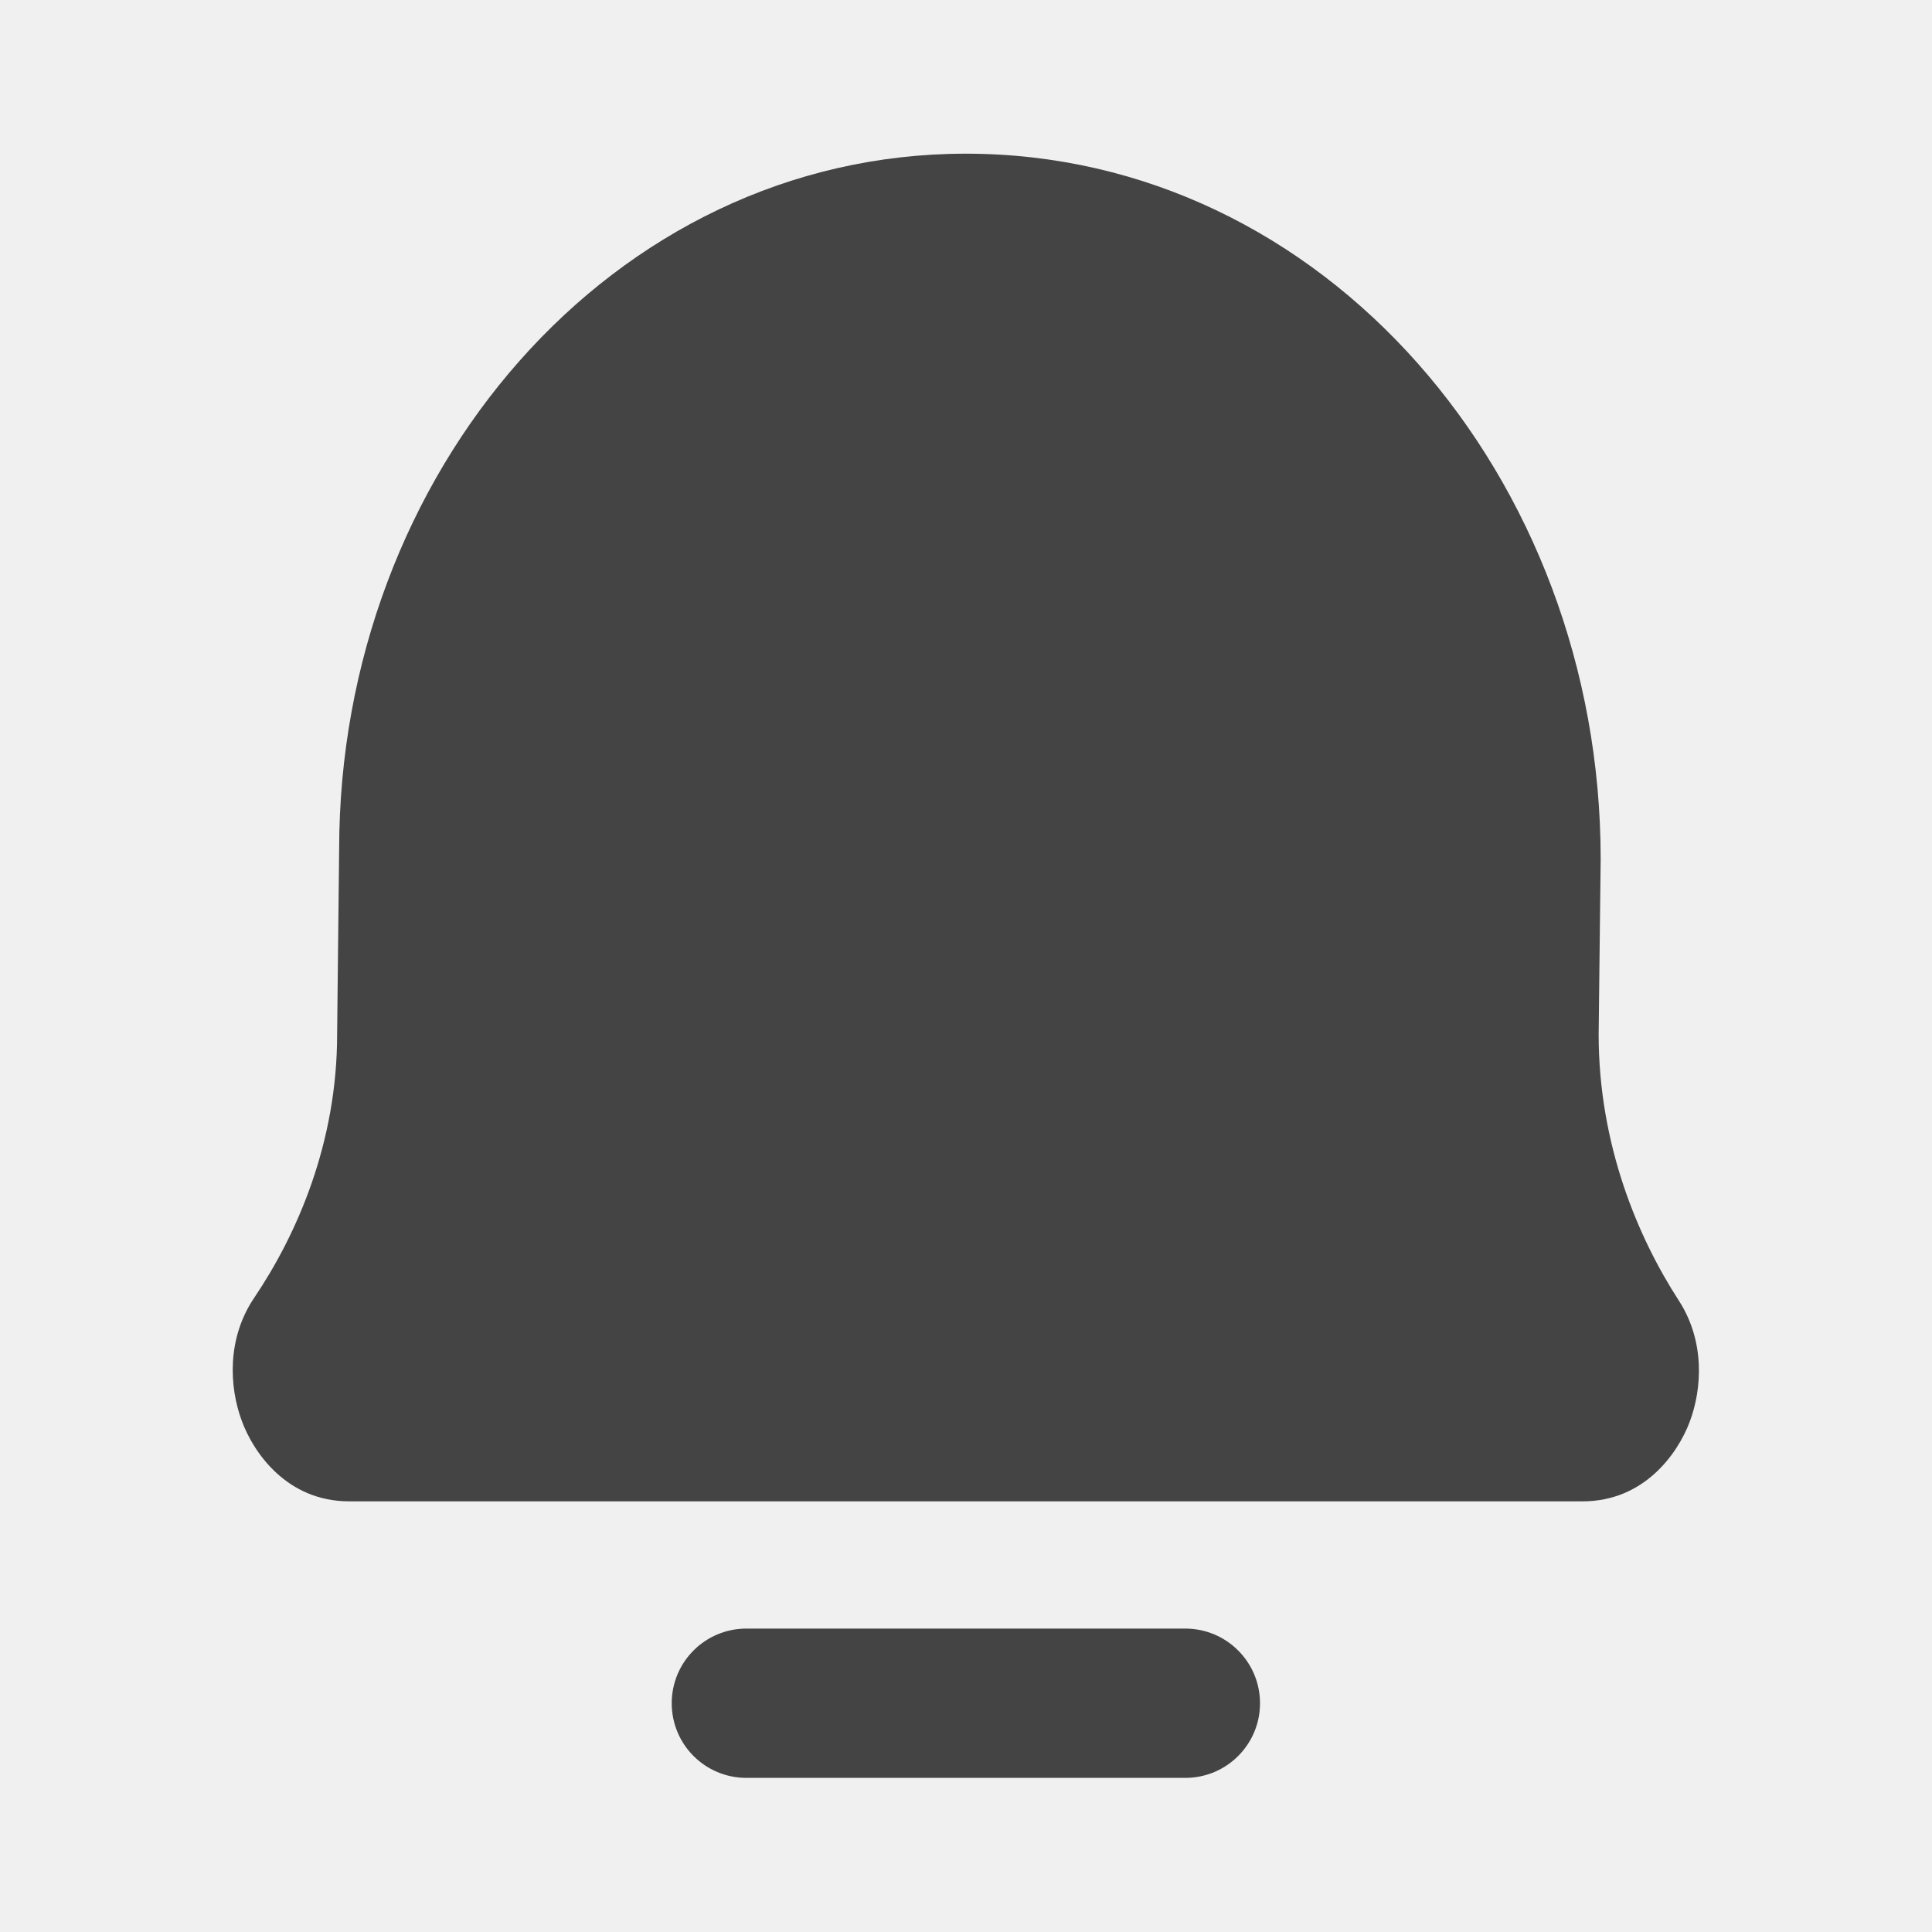
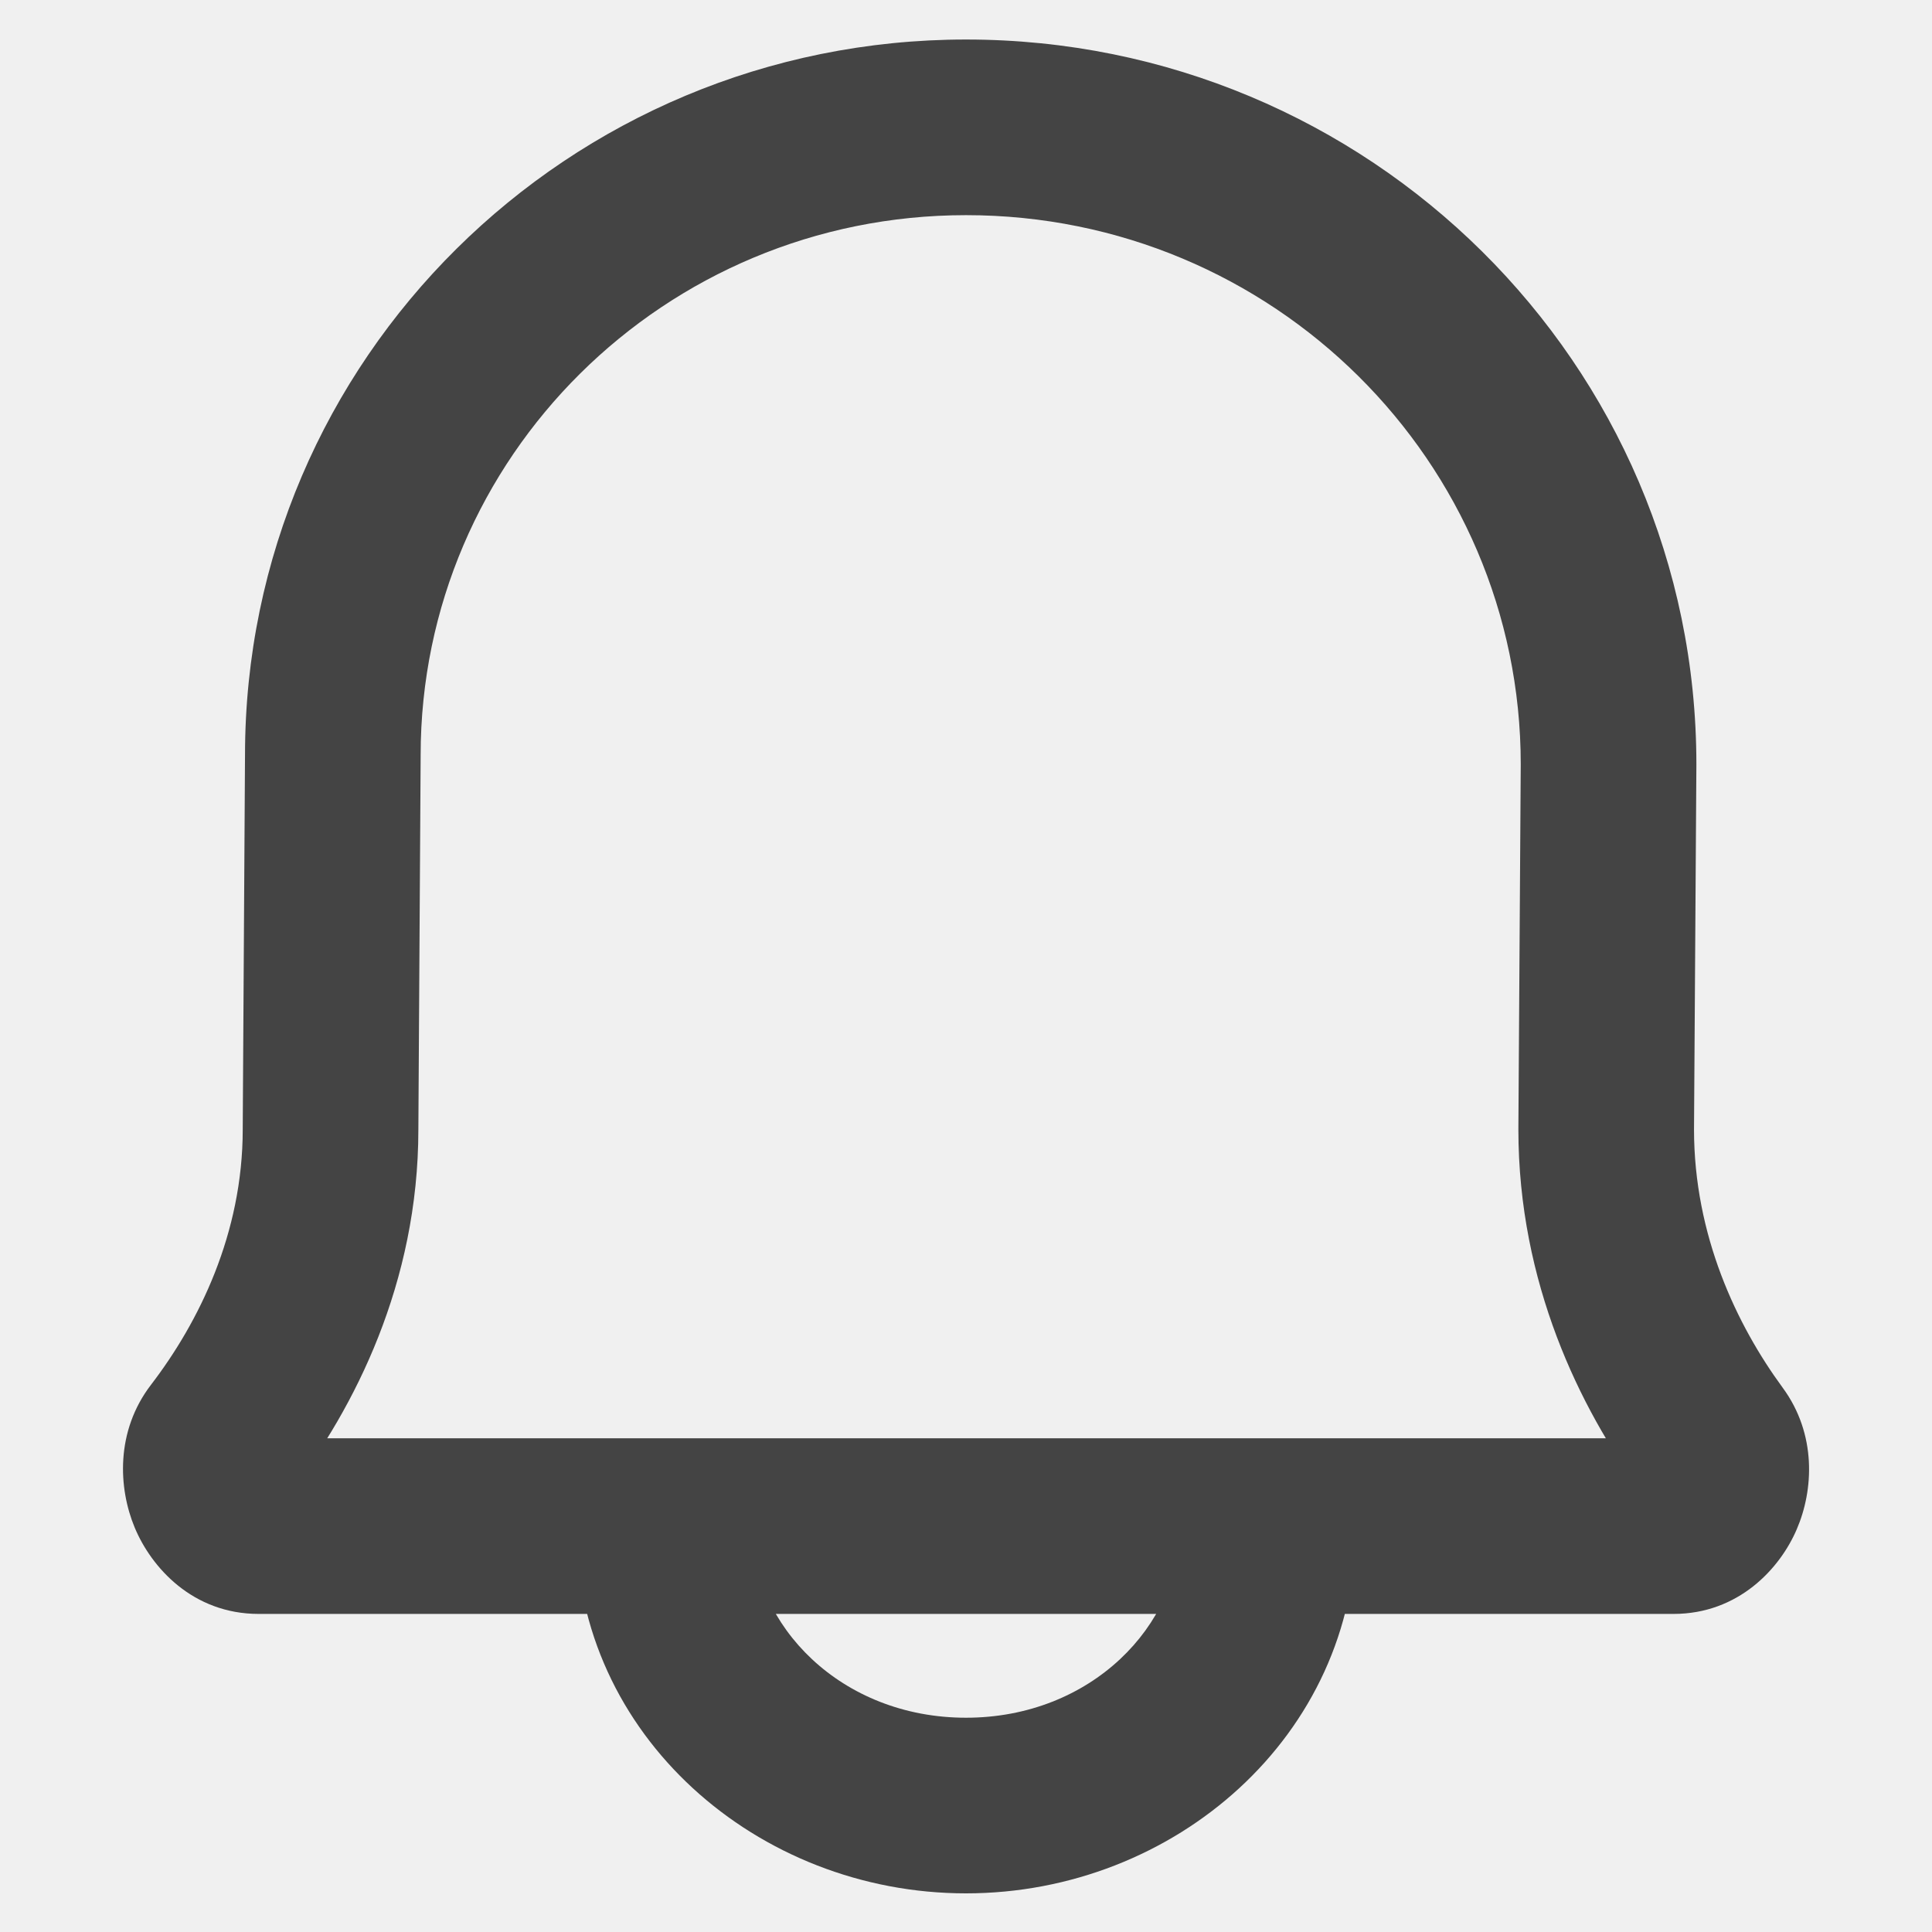
<svg xmlns="http://www.w3.org/2000/svg" width="22" height="22" viewBox="0 0 22 22" fill="none">
-   <g clip-path="url(#clip0_2287_35263)">
-     <path d="M3.976 16.246H18.022C18.412 16.246 18.633 15.627 18.403 15.272C17.871 14.45 17.354 13.238 17.354 11.777L17.377 9.778C17.377 5.814 14.521 2.6 10.998 2.6C7.526 2.6 4.712 5.767 4.712 9.674L4.689 11.777C4.689 13.228 4.154 14.433 3.599 15.255C3.36 15.609 3.581 16.246 3.976 16.246Z" fill="#444444" />
-     <path d="M3.599 15.255L2.894 14.779L2.894 14.779L3.599 15.255ZM4.689 11.777L3.839 11.768V11.777H4.689ZM4.712 9.674L5.562 9.683V9.674H4.712ZM18.403 15.272L19.117 14.81L19.117 14.81L18.403 15.272ZM17.354 11.777L16.504 11.767V11.777H17.354ZM17.377 9.778L18.227 9.788V9.778H17.377ZM8.499 18.545C8.029 18.545 7.649 18.926 7.649 19.395C7.649 19.865 8.029 20.245 8.499 20.245V18.545ZM13.498 20.245C13.967 20.245 14.348 19.865 14.348 19.395C14.348 18.926 13.967 18.545 13.498 18.545V20.245ZM3.599 15.255L4.303 15.73C4.927 14.807 5.539 13.439 5.539 11.777H4.689H3.839C3.839 13.017 3.38 14.059 2.894 14.779L3.599 15.255ZM4.689 11.777L5.539 11.786L5.562 9.683L4.712 9.674L3.862 9.665L3.839 11.768L4.689 11.777ZM18.403 15.272L19.117 14.81C18.651 14.09 18.204 13.036 18.204 11.777H17.354H16.504C16.504 13.44 17.092 14.81 17.69 15.734L18.403 15.272ZM17.354 11.777L18.204 11.787L18.227 9.788L17.377 9.778L16.527 9.768L16.504 11.767L17.354 11.777ZM17.377 9.778H18.227C18.227 5.441 15.082 1.75 10.998 1.75V2.6V3.45C13.96 3.45 16.527 6.186 16.527 9.778H17.377ZM18.022 16.246V17.096C18.72 17.096 19.102 16.557 19.24 16.193C19.384 15.811 19.415 15.27 19.117 14.81L18.403 15.272L17.69 15.734C17.652 15.675 17.647 15.63 17.647 15.617C17.646 15.604 17.648 15.597 17.65 15.591C17.651 15.588 17.665 15.552 17.715 15.507C17.773 15.456 17.879 15.396 18.022 15.396V16.246ZM4.712 9.674H5.562C5.562 6.139 8.087 3.45 10.998 3.45V2.6V1.75C6.965 1.75 3.862 5.395 3.862 9.674H4.712ZM3.976 16.246V15.396C4.121 15.396 4.229 15.459 4.285 15.509C4.335 15.554 4.347 15.589 4.348 15.591C4.349 15.595 4.351 15.599 4.35 15.611C4.349 15.624 4.344 15.671 4.303 15.73L3.599 15.255L2.894 14.779C2.582 15.242 2.61 15.791 2.752 16.176C2.885 16.541 3.267 17.096 3.976 17.096V16.246ZM18.022 16.246V15.396H3.976V16.246V17.096H18.022V16.246ZM8.499 19.395V20.245H13.498V19.395V18.545H8.499V19.395Z" fill="#444444" />
-   </g>
-   <defs>
-     <clipPath id="clip0_2287_35263">
-       <rect width="22" height="22" fill="white" />
-     </clipPath>
-   </defs>
+   <path d="M2.514 16.376L1.72 15.768L1.72 15.768L2.514 16.376ZM3.764 12.861L2.764 12.855V12.861H3.764ZM3.79 8.599L4.79 8.605V8.599H3.79ZM19.494 16.393L20.299 15.801L20.299 15.801L19.494 16.393ZM18.29 12.861L17.29 12.855V12.861H18.29ZM18.317 8.704L19.317 8.711V8.704H18.317ZM2.514 16.376L3.308 16.984C4.033 16.037 4.764 14.611 4.764 12.861H3.764H2.764C2.764 14.044 2.267 15.054 1.72 15.768L2.514 16.376ZM3.764 12.861L4.764 12.867L4.79 8.605L3.79 8.599L2.79 8.593L2.764 12.855L3.764 12.861ZM19.494 16.393L20.299 15.801C19.776 15.088 19.29 14.067 19.29 12.861H18.29H17.29C17.29 14.608 17.991 16.036 18.688 16.985L19.494 16.393ZM18.29 12.861L19.29 12.867L19.317 8.711L18.317 8.704L17.317 8.698L17.29 12.855L18.29 12.861ZM18.317 8.704H19.317C19.317 4.138 15.585 0.45 11 0.45V1.45V2.45C14.497 2.45 17.317 5.258 17.317 8.704H18.317ZM19.056 17.378V18.378C19.797 18.378 20.269 17.861 20.46 17.414C20.651 16.971 20.69 16.332 20.299 15.801L19.494 16.393L18.688 16.985C18.561 16.812 18.605 16.666 18.622 16.625C18.641 16.582 18.762 16.378 19.056 16.378V17.378ZM3.79 8.599H4.79C4.79 5.211 7.563 2.45 11 2.45V1.45V0.45C6.474 0.45 2.79 4.09 2.79 8.599H3.79ZM2.946 17.378V16.378C3.247 16.378 3.365 16.589 3.38 16.627C3.395 16.662 3.441 16.81 3.308 16.984L2.514 16.376L1.72 15.768C1.312 16.3 1.348 16.949 1.534 17.395C1.721 17.845 2.192 18.378 2.946 18.378V17.378ZM19.056 17.378V16.378H2.946V17.378V18.378H19.056V17.378ZM14.44 17.378H13.44C13.44 18.511 12.423 19.56 11 19.56V20.56V21.56C13.378 21.56 15.44 19.759 15.44 17.378H14.44ZM11 20.56V19.56C9.578 19.56 8.56 18.511 8.56 17.378H7.56H6.56C6.56 19.759 8.623 21.56 11 21.56V20.56Z" fill="#444444" />
</svg>
